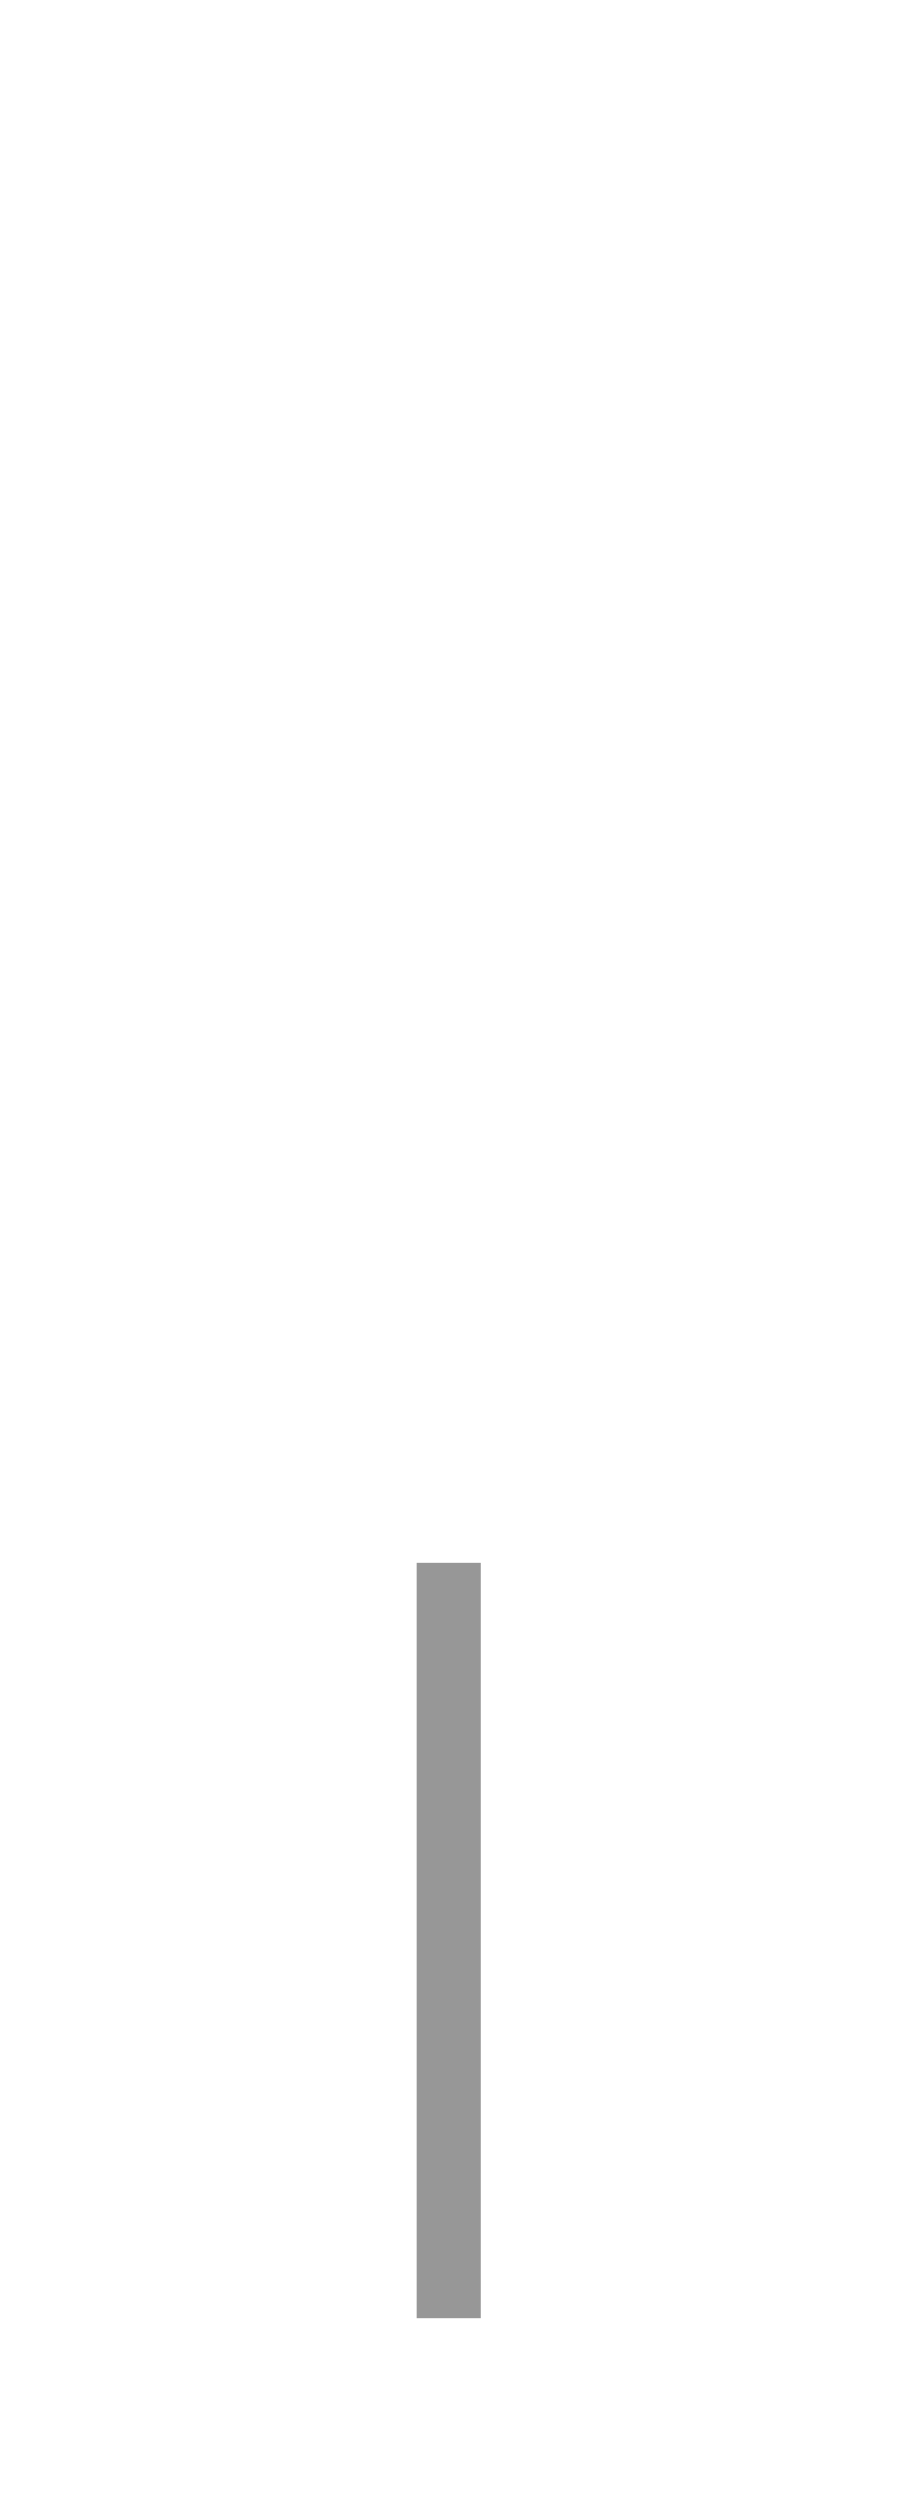
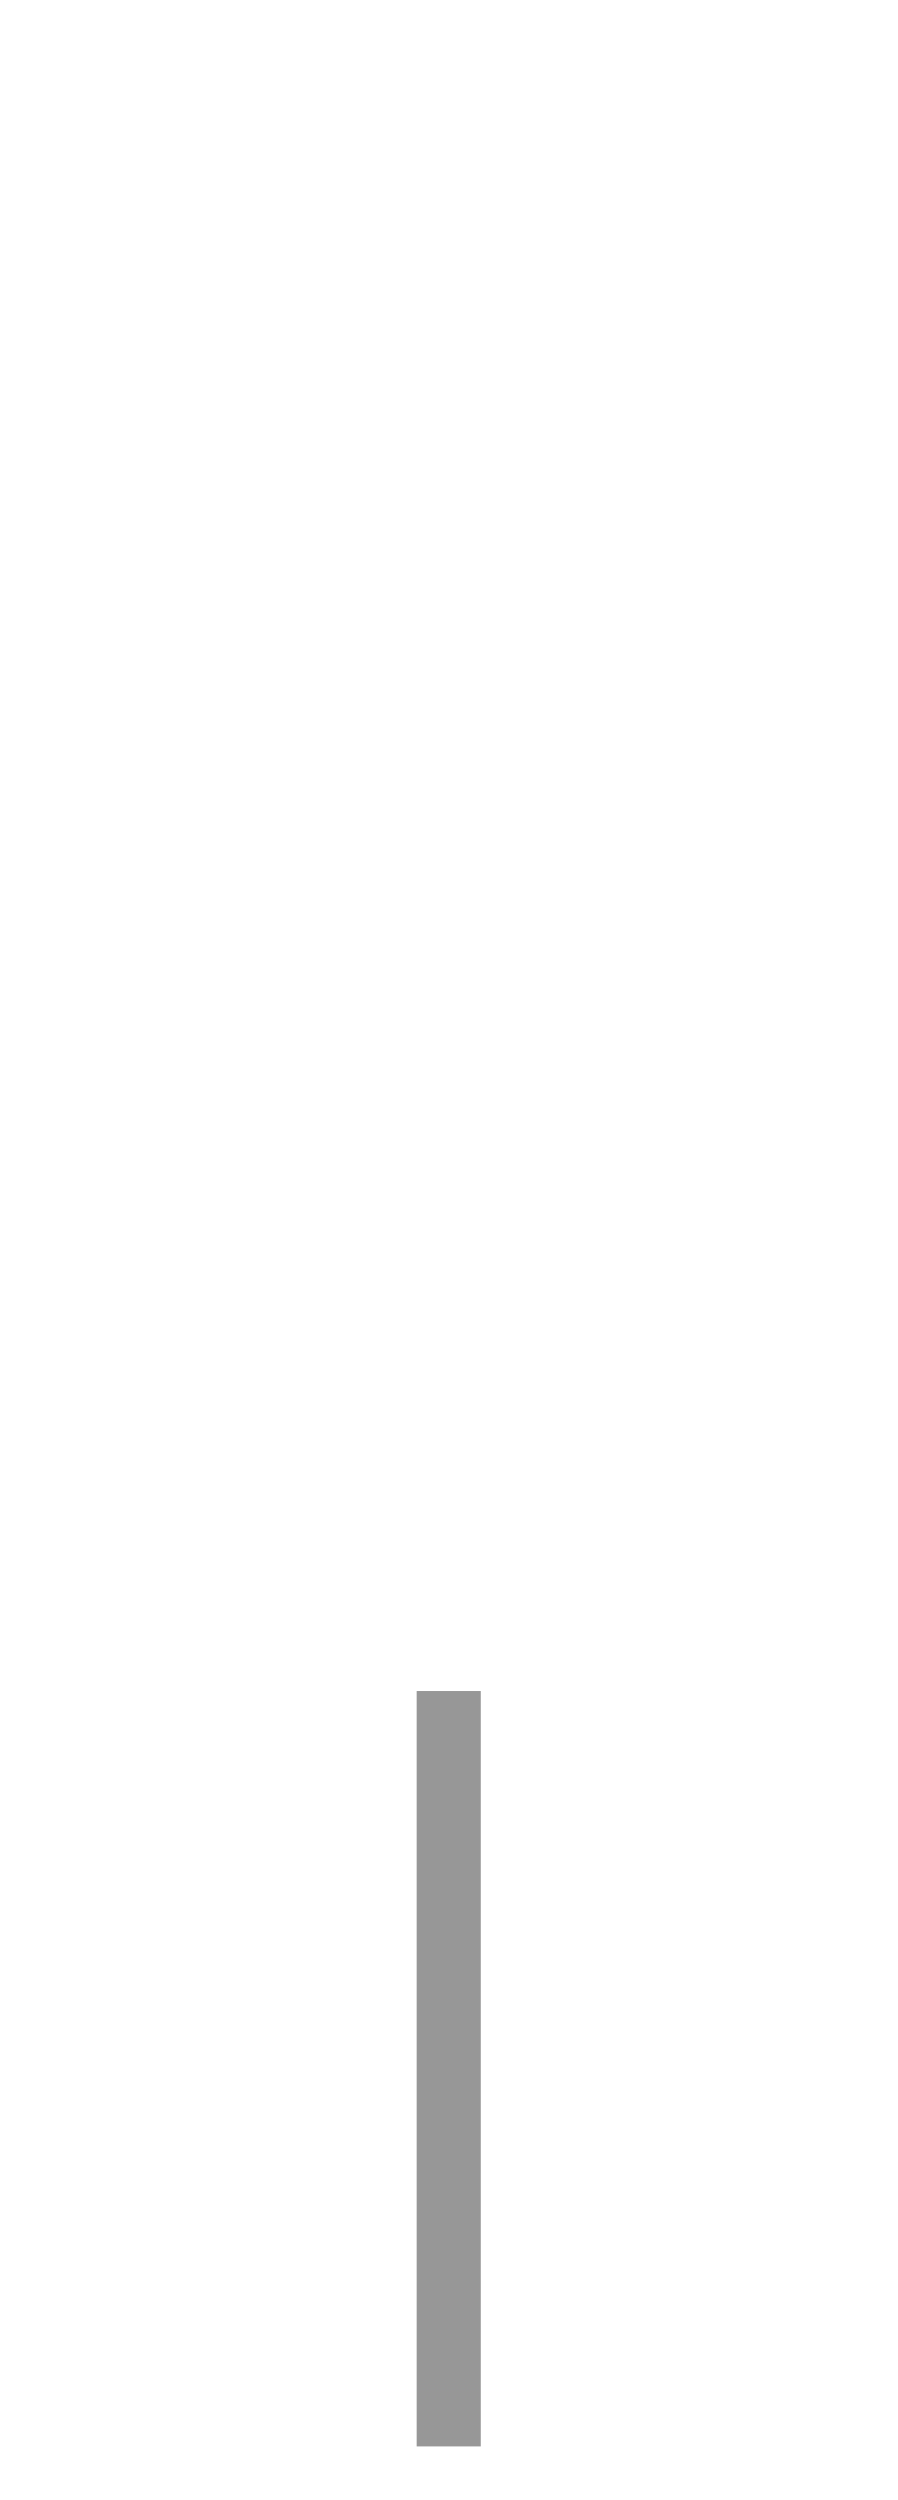
<svg xmlns="http://www.w3.org/2000/svg" xmlns:xlink="http://www.w3.org/1999/xlink" width="14" height="39" viewBox="0 0 14 39">
  <defs>
    <path d="M11.455 23.44v9.65L7 39l-4.455-5.91v-9.65h-.54C.9 23.44 0 22.533 0 21.433v-9.778C0 10.55.897 9.65 2.006 9.65h9.988c1.108 0 2.006.906 2.006 2.006v9.778c0 1.107-.897 2.005-2.006 2.005h-.54zM7 9.65c2.46 0 4.455-2.16 4.455-4.824C11.455 2.16 9.46 0 7 0S2.545 2.16 2.545 4.826C2.545 7.49 4.54 9.65 7 9.65z" id="a" />
    <mask id="b" x="0" y="0" width="14" height="39">
      <use xlink:href="#a" />
    </mask>
  </defs>
  <g fill="none" fill-rule="evenodd">
    <g>
-       <g>
-         <path d="M7 24.88v10.784" stroke="#979797" stroke-linecap="square" />
-         <g stroke="#7ED321" stroke-width="2" fill="#B8E986" transform="translate(-17 -11) translate(17 11)">
-           <use mask="url(#b)" xlink:href="#a" />
-         </g>
+       <g transform="translate(-17 -11) translate(17 11)">
+         <path d="M7 26.88v10.784" stroke="#979797" stroke-linecap="square" />
+         <use stroke="#7ED321" mask="url(#b)" stroke-width="2" fill="#B8E986" xlink:href="#a" />
      </g>
    </g>
  </g>
</svg>
